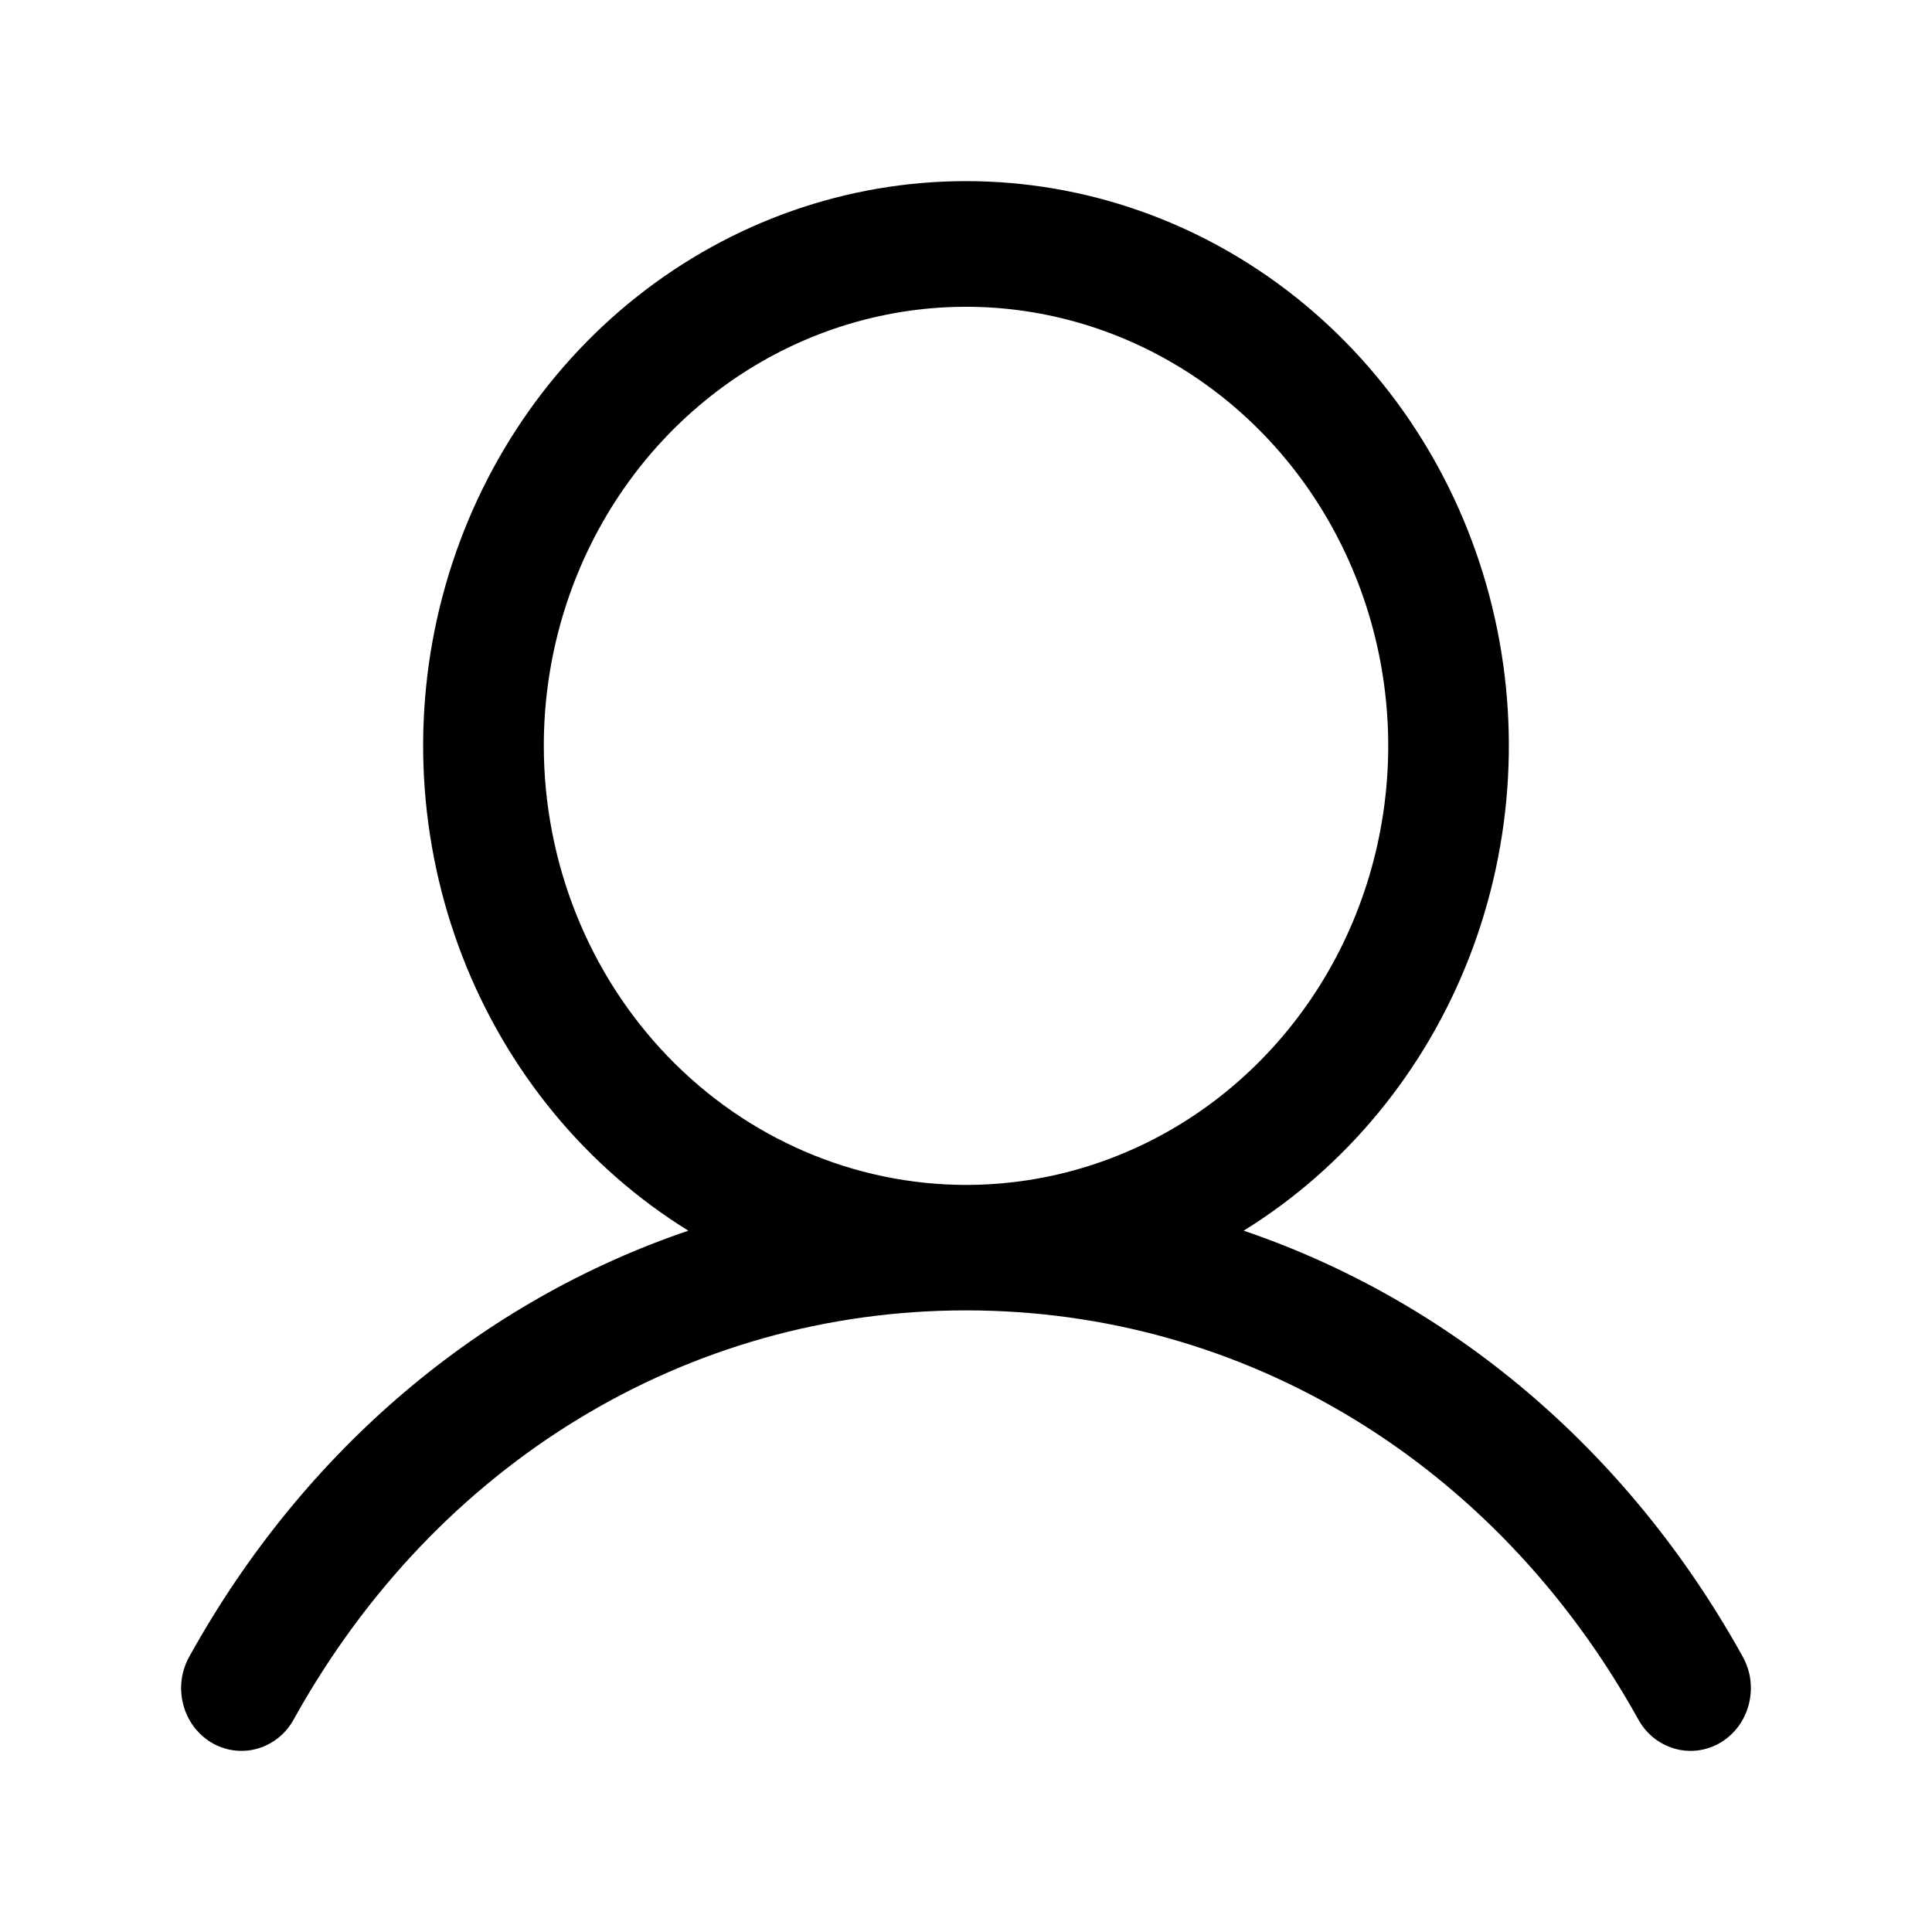
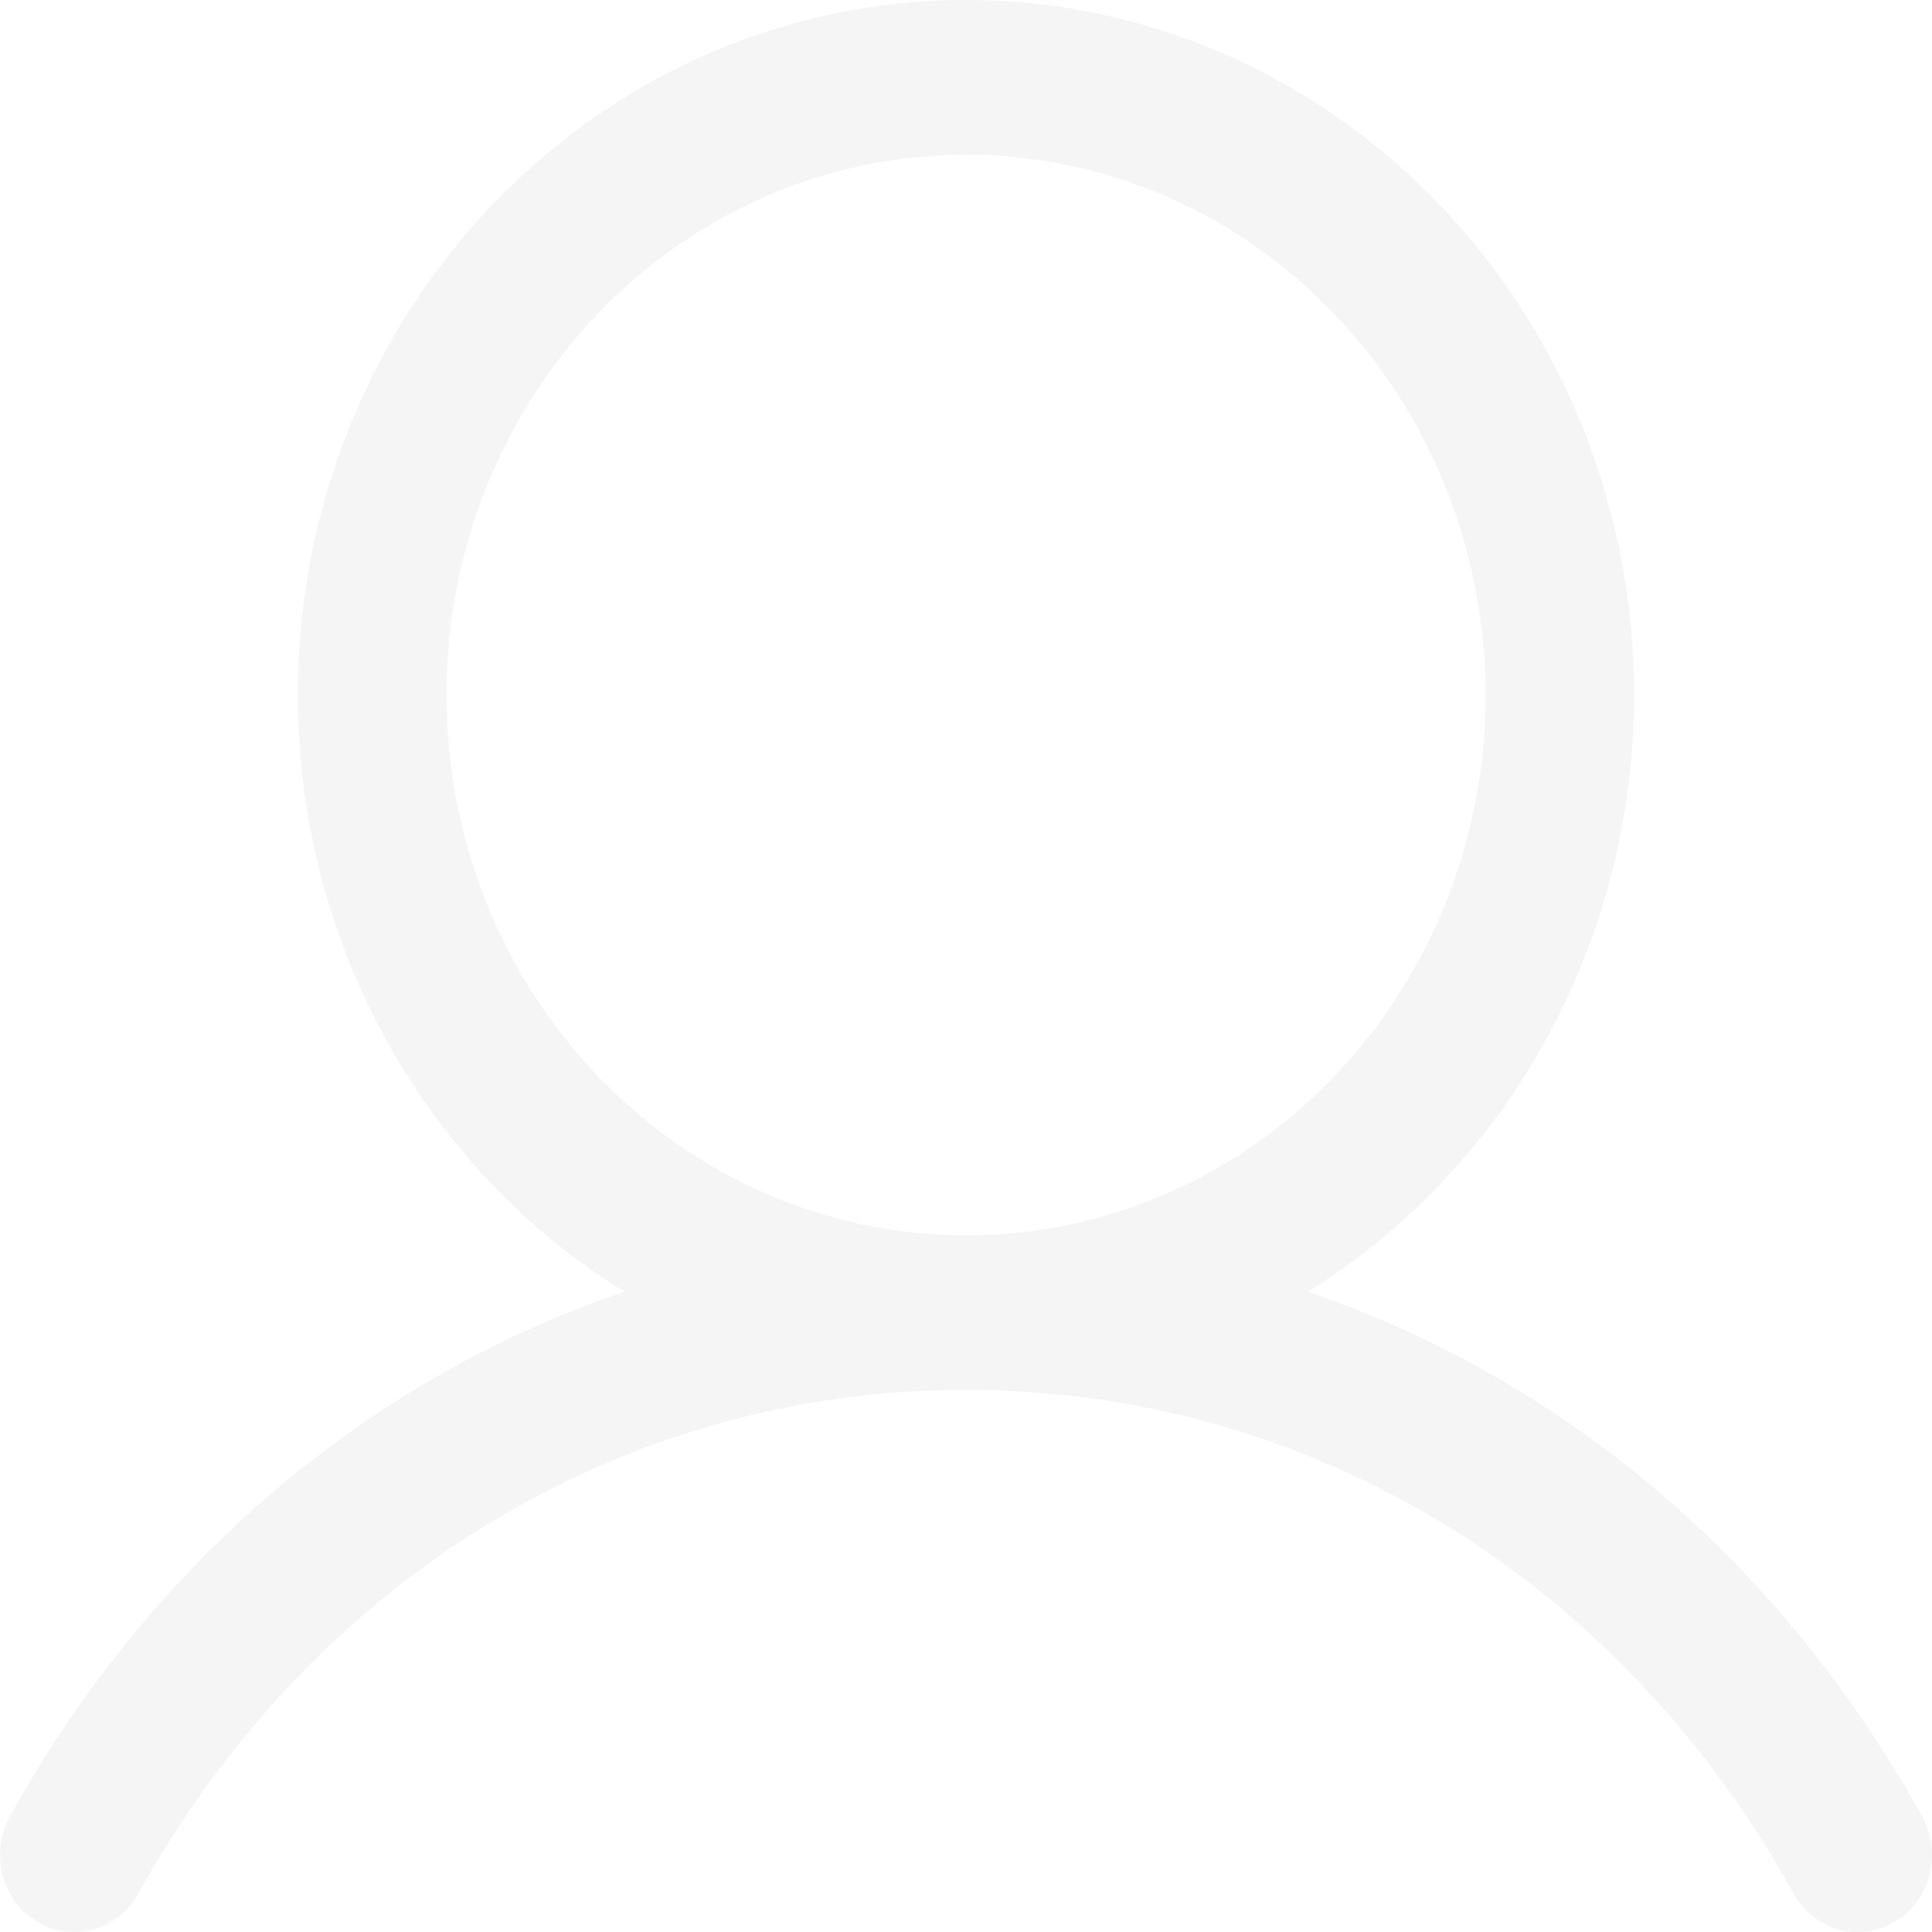
- <svg xmlns="http://www.w3.org/2000/svg" width="32" height="32" viewBox="0 0 32 32" fill="none">
-   <path d="M28.853 27.418C26.951 23.999 24.02 21.547 20.599 20.384C22.291 19.337 23.606 17.741 24.341 15.842C25.076 13.942 25.192 11.844 24.669 9.87C24.147 7.896 23.016 6.154 21.45 4.913C19.884 3.672 17.969 3 16 3C14.031 3 12.116 3.672 10.55 4.913C8.984 6.154 7.853 7.896 7.331 9.87C6.808 11.844 6.924 13.942 7.659 15.842C8.394 17.741 9.709 19.337 11.401 20.384C7.98 21.546 5.049 23.997 3.147 27.418C3.078 27.536 3.031 27.668 3.011 27.805C2.991 27.942 2.998 28.082 3.031 28.216C3.063 28.351 3.122 28.477 3.202 28.588C3.283 28.699 3.384 28.791 3.499 28.861C3.615 28.93 3.743 28.975 3.875 28.992C4.007 29.009 4.142 28.999 4.27 28.961C4.399 28.923 4.518 28.859 4.623 28.773C4.727 28.686 4.813 28.579 4.877 28.457C7.23 24.229 11.388 21.704 16 21.704C20.612 21.704 24.77 24.229 27.123 28.457C27.187 28.579 27.273 28.686 27.377 28.773C27.482 28.859 27.602 28.923 27.73 28.961C27.858 28.999 27.993 29.009 28.125 28.992C28.257 28.975 28.385 28.93 28.501 28.861C28.616 28.791 28.717 28.699 28.798 28.588C28.878 28.477 28.936 28.351 28.969 28.216C29.002 28.082 29.009 27.942 28.989 27.805C28.969 27.668 28.922 27.536 28.853 27.418ZM9.007 12.354C9.007 10.915 9.417 9.509 10.185 8.313C10.954 7.117 12.046 6.185 13.324 5.635C14.602 5.085 16.008 4.94 17.364 5.221C18.721 5.502 19.967 6.194 20.945 7.211C21.923 8.228 22.589 9.524 22.859 10.935C23.129 12.346 22.99 13.808 22.461 15.137C21.932 16.466 21.035 17.601 19.885 18.401C18.735 19.2 17.383 19.626 16 19.626C14.146 19.624 12.368 18.857 11.057 17.494C9.746 16.13 9.009 14.282 9.007 12.354Z" fill="black" />
+ <svg xmlns="http://www.w3.org/2000/svg" width="18" height="18" viewBox="0 0 18 18" fill="none">
+   <path d="M17.898 16.905C16.581 14.537 14.552 12.84 12.184 12.035C13.355 11.31 14.265 10.205 14.774 8.89C15.284 7.575 15.363 6.123 15.002 4.756C14.64 3.389 13.857 2.184 12.773 1.325C11.689 0.465 10.363 0 9 0C7.637 0 6.311 0.465 5.227 1.325C4.143 2.184 3.36 3.389 2.998 4.756C2.637 6.123 2.716 7.575 3.225 8.89C3.735 10.205 4.645 11.31 5.816 12.035C3.448 12.839 1.419 14.537 0.102 16.905C0.054 16.987 0.022 17.078 0.008 17.173C-0.006 17.268 -0.001 17.364 0.021 17.458C0.044 17.551 0.084 17.638 0.14 17.715C0.196 17.791 0.266 17.855 0.346 17.904C0.426 17.952 0.514 17.983 0.606 17.994C0.697 18.006 0.79 17.999 0.879 17.973C0.968 17.947 1.051 17.903 1.123 17.843C1.195 17.783 1.255 17.708 1.299 17.624C2.928 14.697 5.807 12.949 9 12.949C12.193 12.949 15.072 14.697 16.701 17.624C16.745 17.708 16.805 17.783 16.877 17.843C16.949 17.903 17.032 17.947 17.121 17.973C17.21 17.999 17.303 18.006 17.394 17.994C17.486 17.983 17.574 17.952 17.654 17.904C17.734 17.855 17.804 17.791 17.86 17.715C17.916 17.638 17.956 17.551 17.979 17.458C18.002 17.364 18.006 17.268 17.992 17.173C17.978 17.078 17.946 16.987 17.898 16.905ZM4.159 6.476C4.159 5.48 4.442 4.506 4.974 3.679C5.506 2.851 6.263 2.205 7.147 1.824C8.032 1.443 9.005 1.343 9.945 1.538C10.884 1.732 11.746 2.211 12.423 2.916C13.101 3.62 13.562 4.517 13.748 5.493C13.935 6.47 13.839 7.482 13.473 8.402C13.107 9.322 12.486 10.109 11.69 10.662C10.894 11.215 9.958 11.51 9 11.51C7.716 11.509 6.486 10.978 5.578 10.034C4.67 9.09 4.16 7.811 4.159 6.476Z" fill="#F5F5F5" />
</svg>
